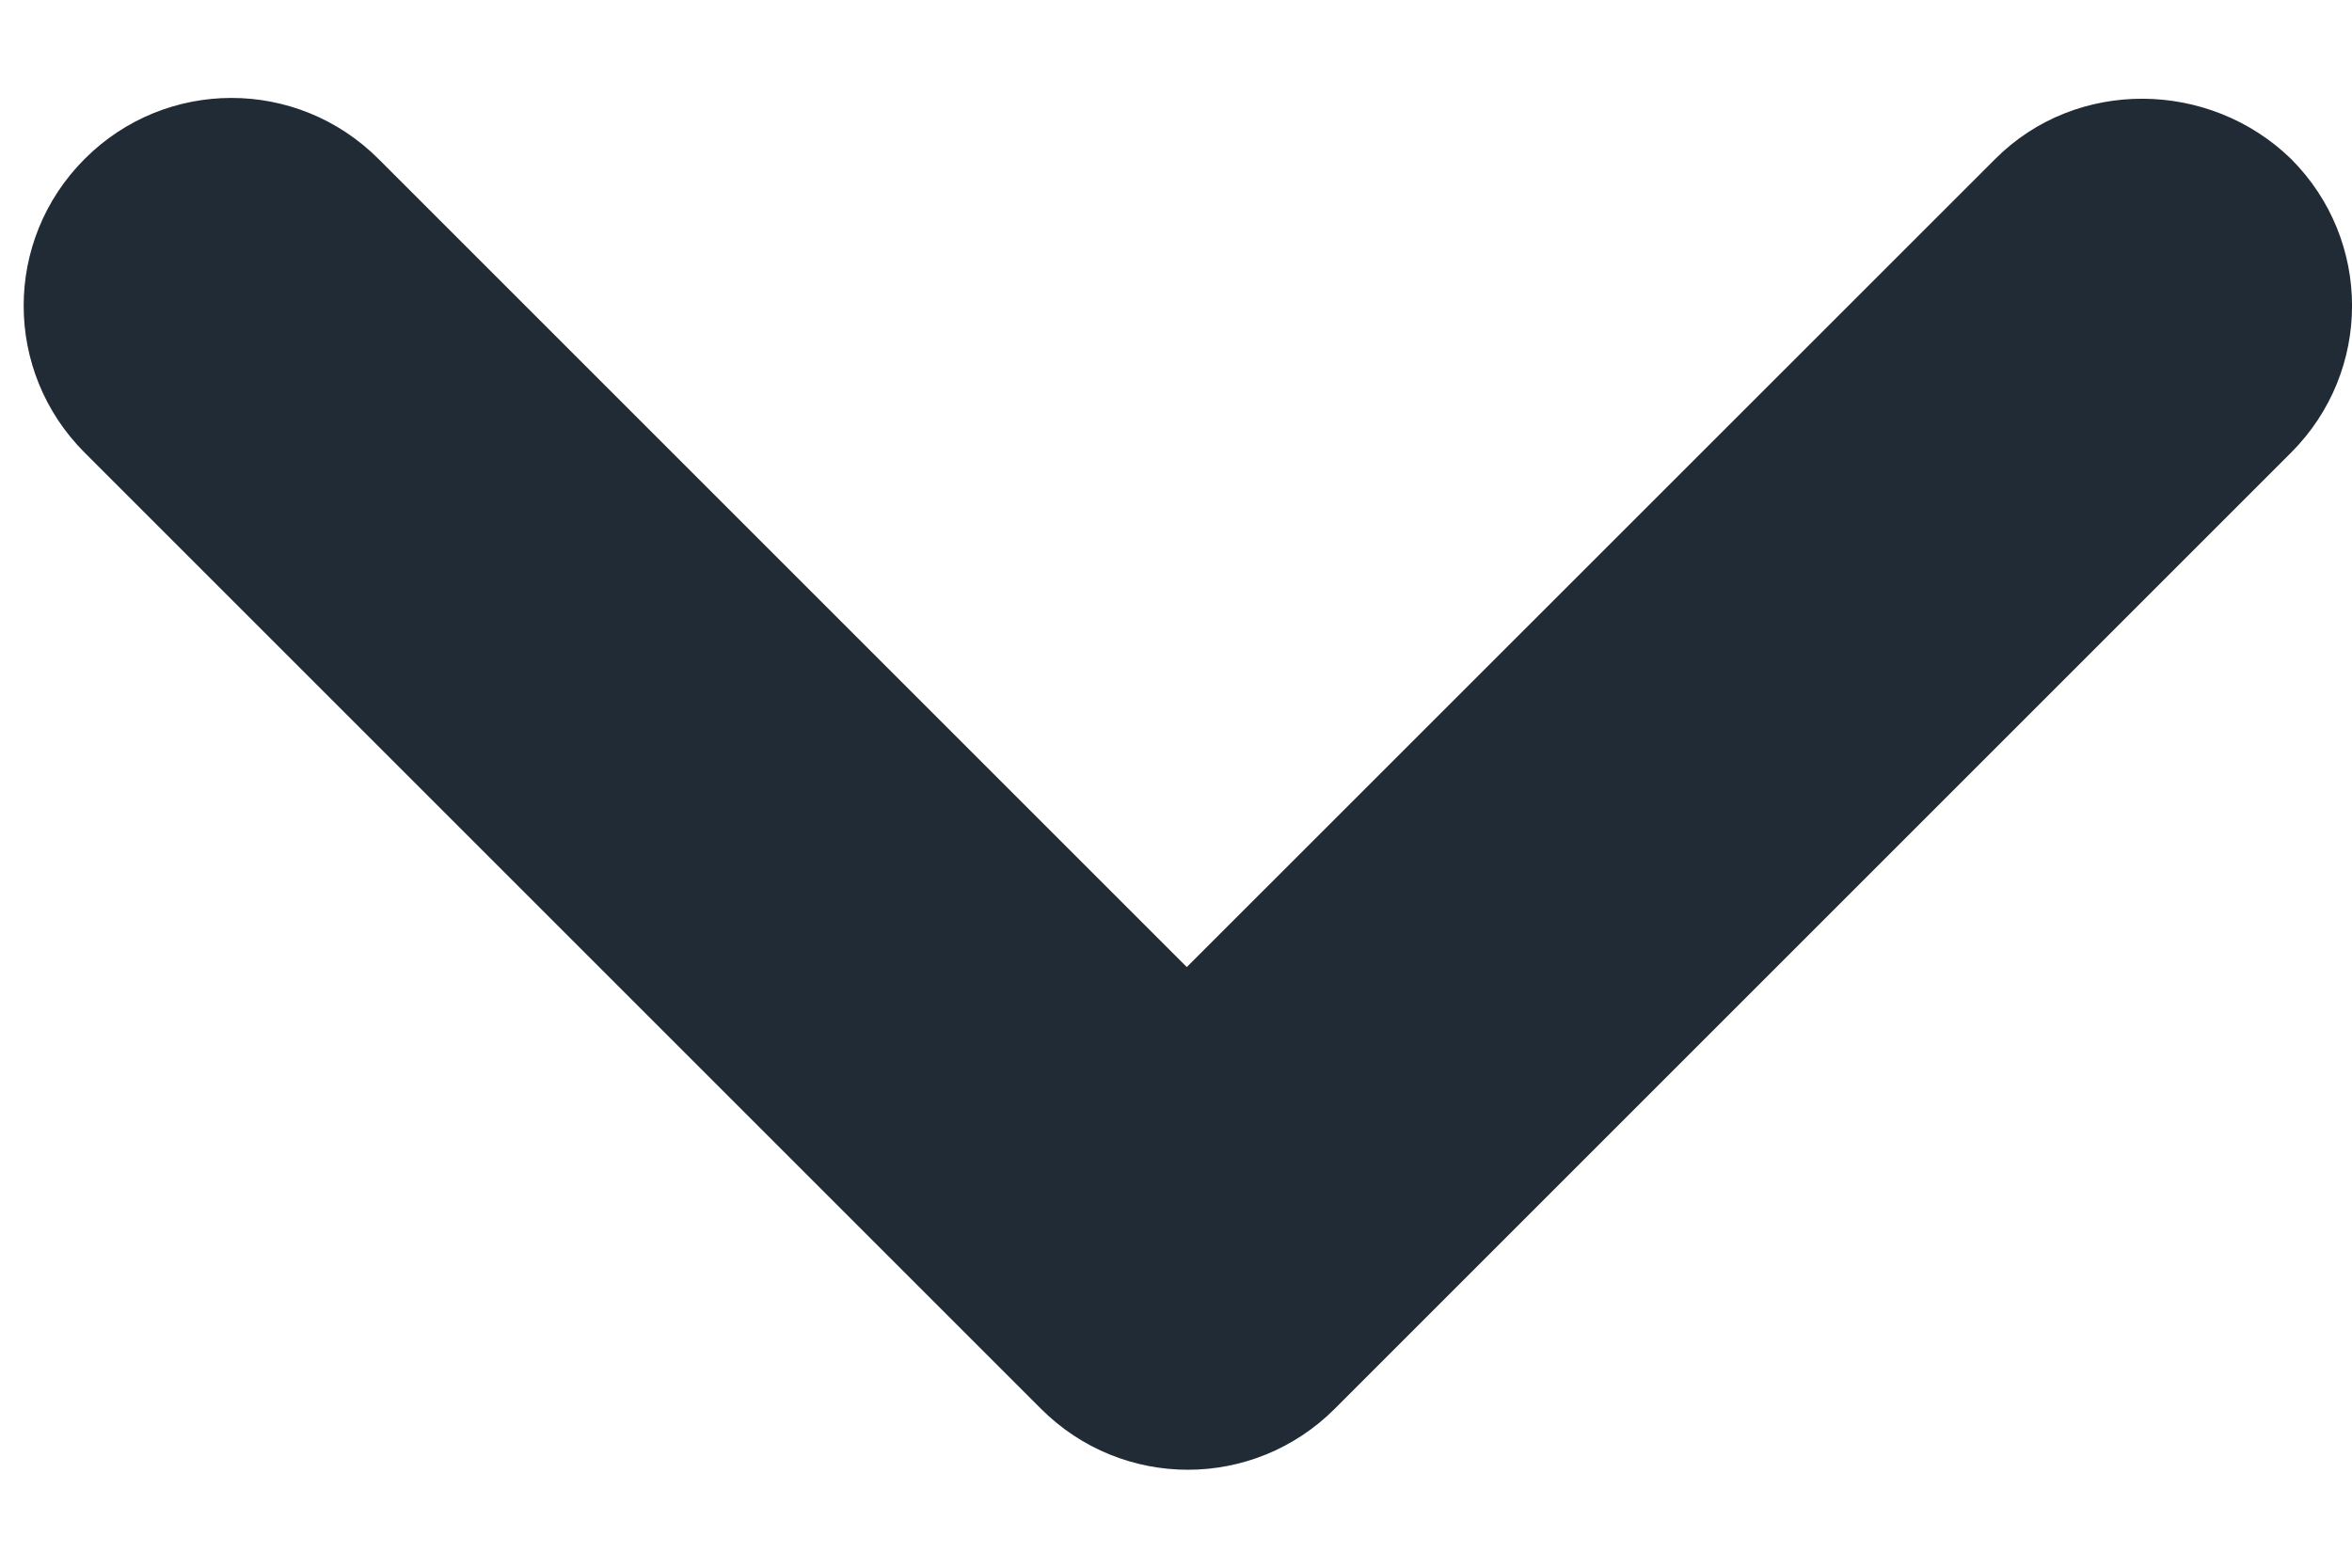
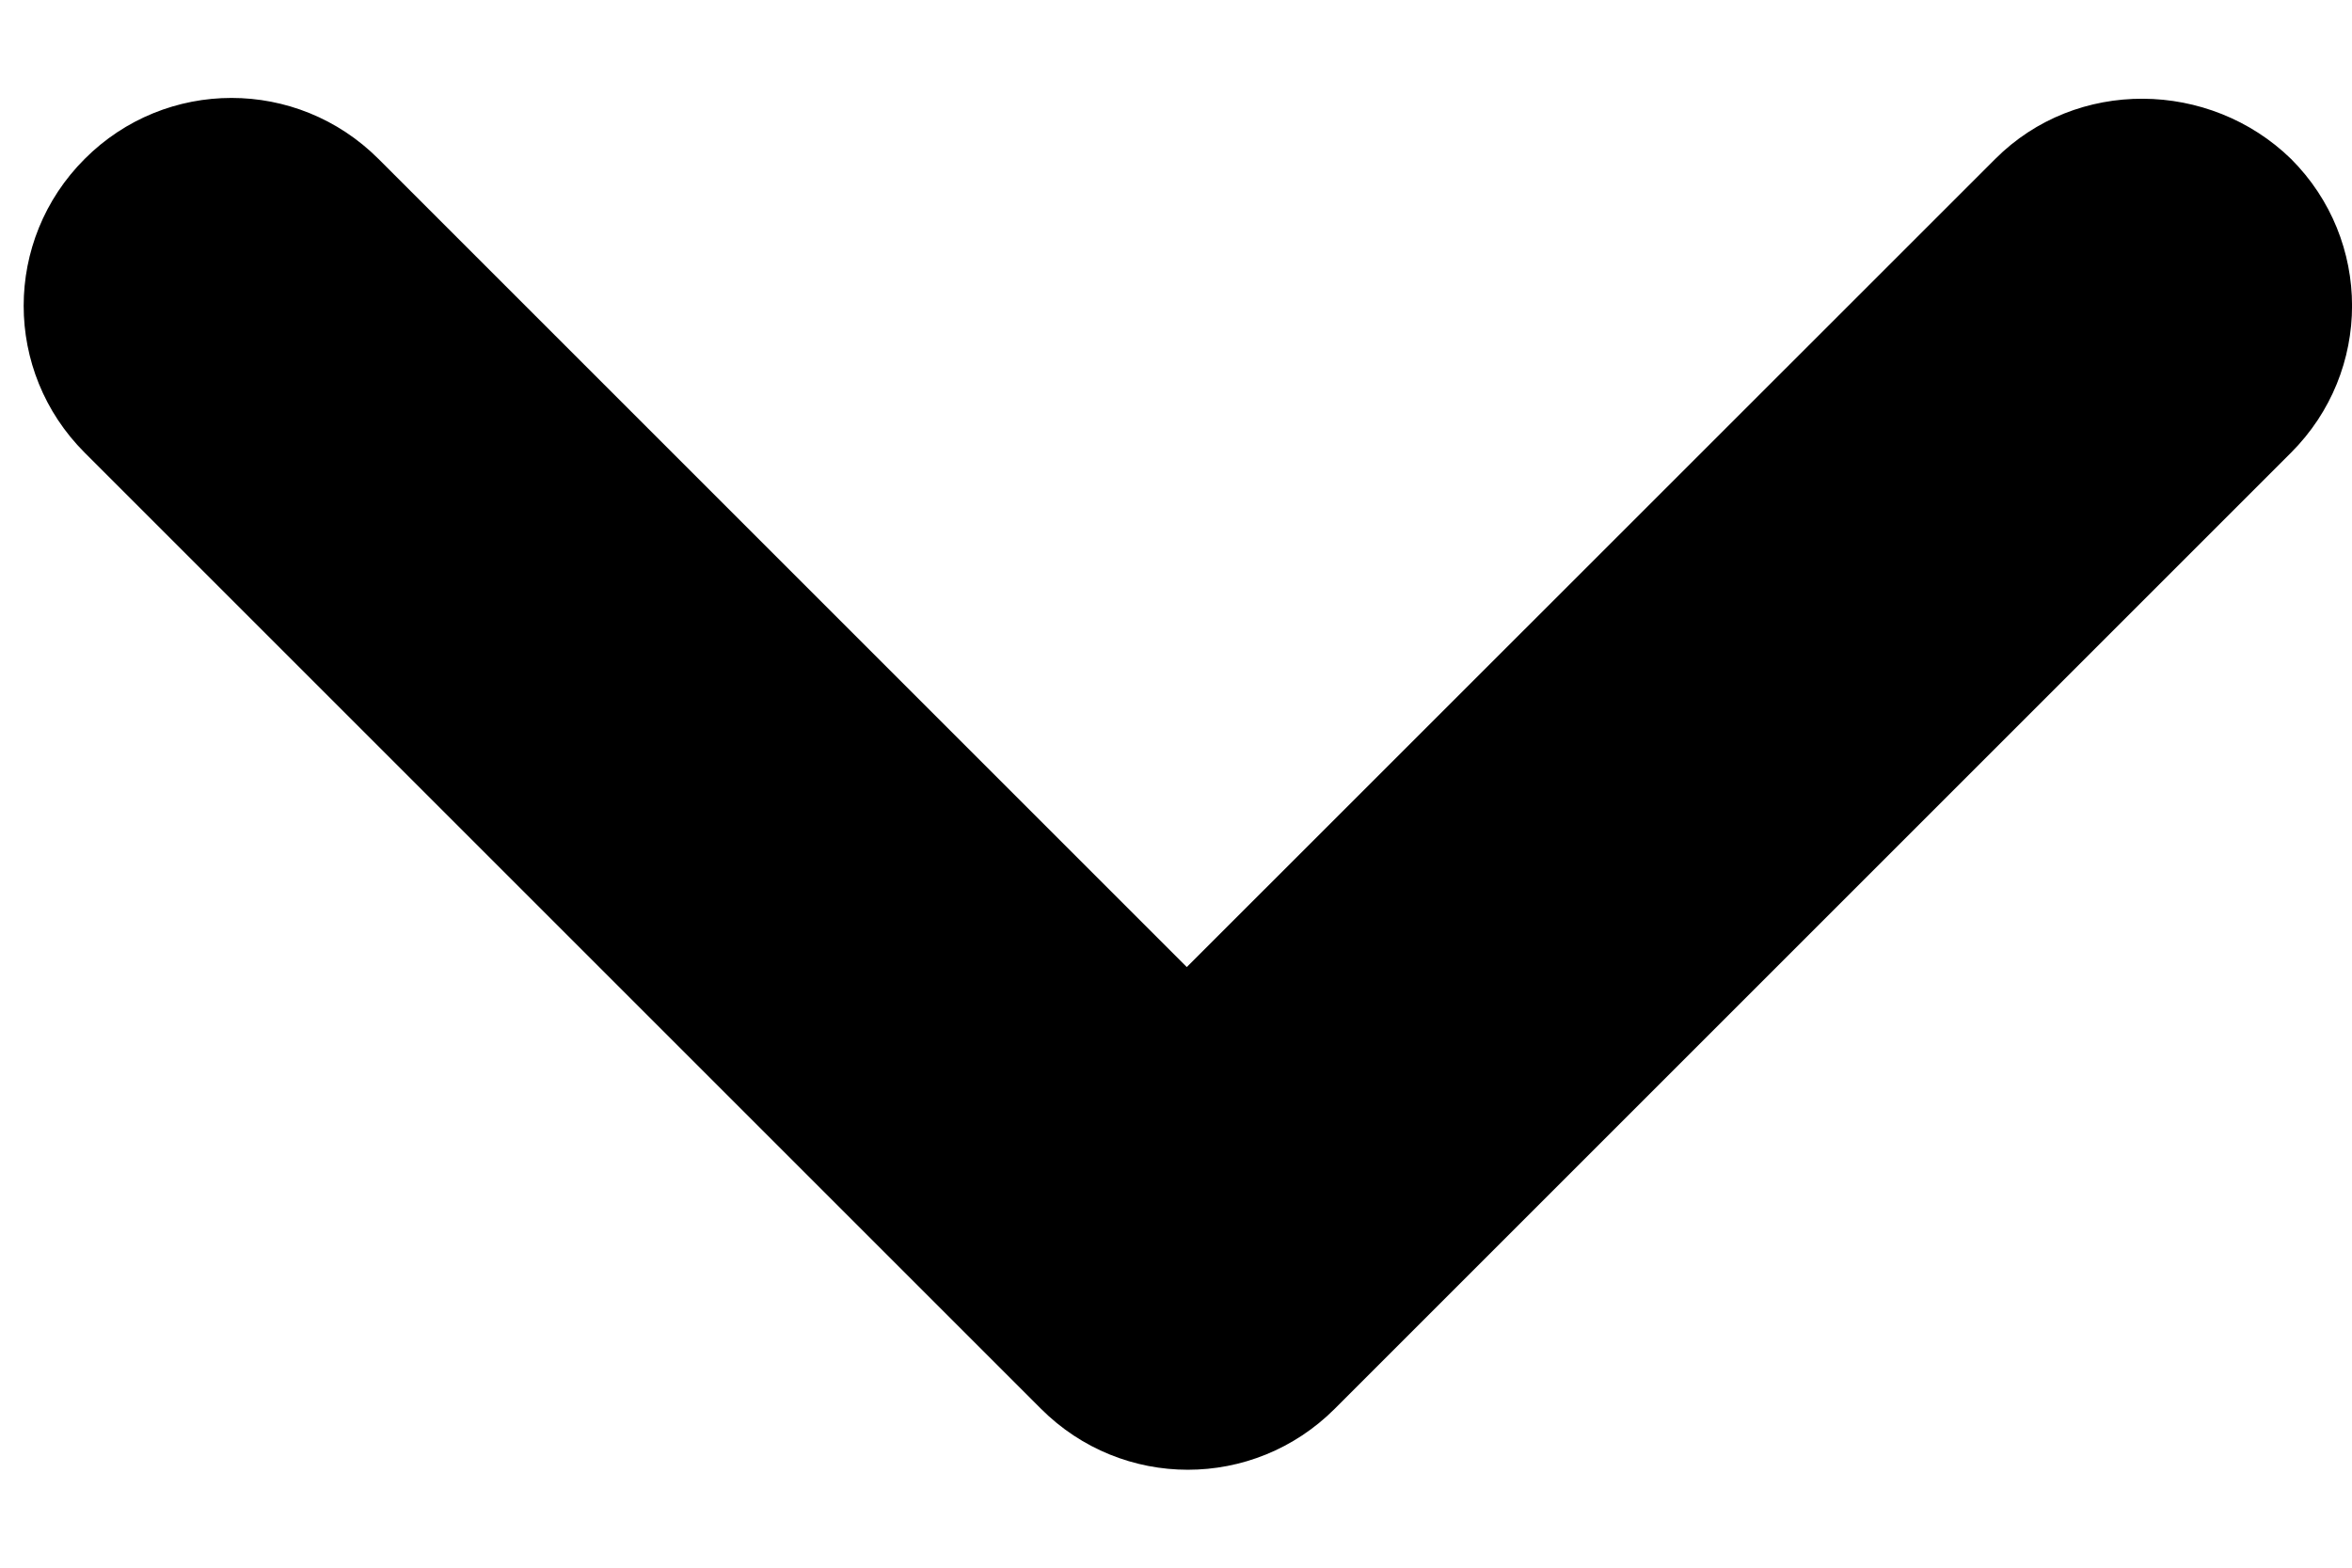
- <svg xmlns="http://www.w3.org/2000/svg" width="12" height="8" viewBox="0 0 12 8" fill="none">
-   <path d="M10.18 0.811L6.055 4.935L1.931 0.811C1.516 0.396 0.846 0.396 0.432 0.811C0.017 1.226 0.017 1.895 0.432 2.31L5.311 7.189C5.726 7.604 6.395 7.604 6.81 7.189L11.689 2.31C12.104 1.895 12.104 1.226 11.689 0.811C11.274 0.407 10.594 0.396 10.18 0.811Z" fill="#212B36" />
+ <svg xmlns="http://www.w3.org/2000/svg" width="12" height="8" viewBox="0 0 12 8" fill="currentColor">
+   <path d="M10.18 0.811L6.055 4.935L1.931 0.811C1.516 0.396 0.846 0.396 0.432 0.811C0.017 1.226 0.017 1.895 0.432 2.31L5.311 7.189C5.726 7.604 6.395 7.604 6.81 7.189L11.689 2.31C12.104 1.895 12.104 1.226 11.689 0.811C11.274 0.407 10.594 0.396 10.18 0.811Z" fill="currentColor" />
</svg>
